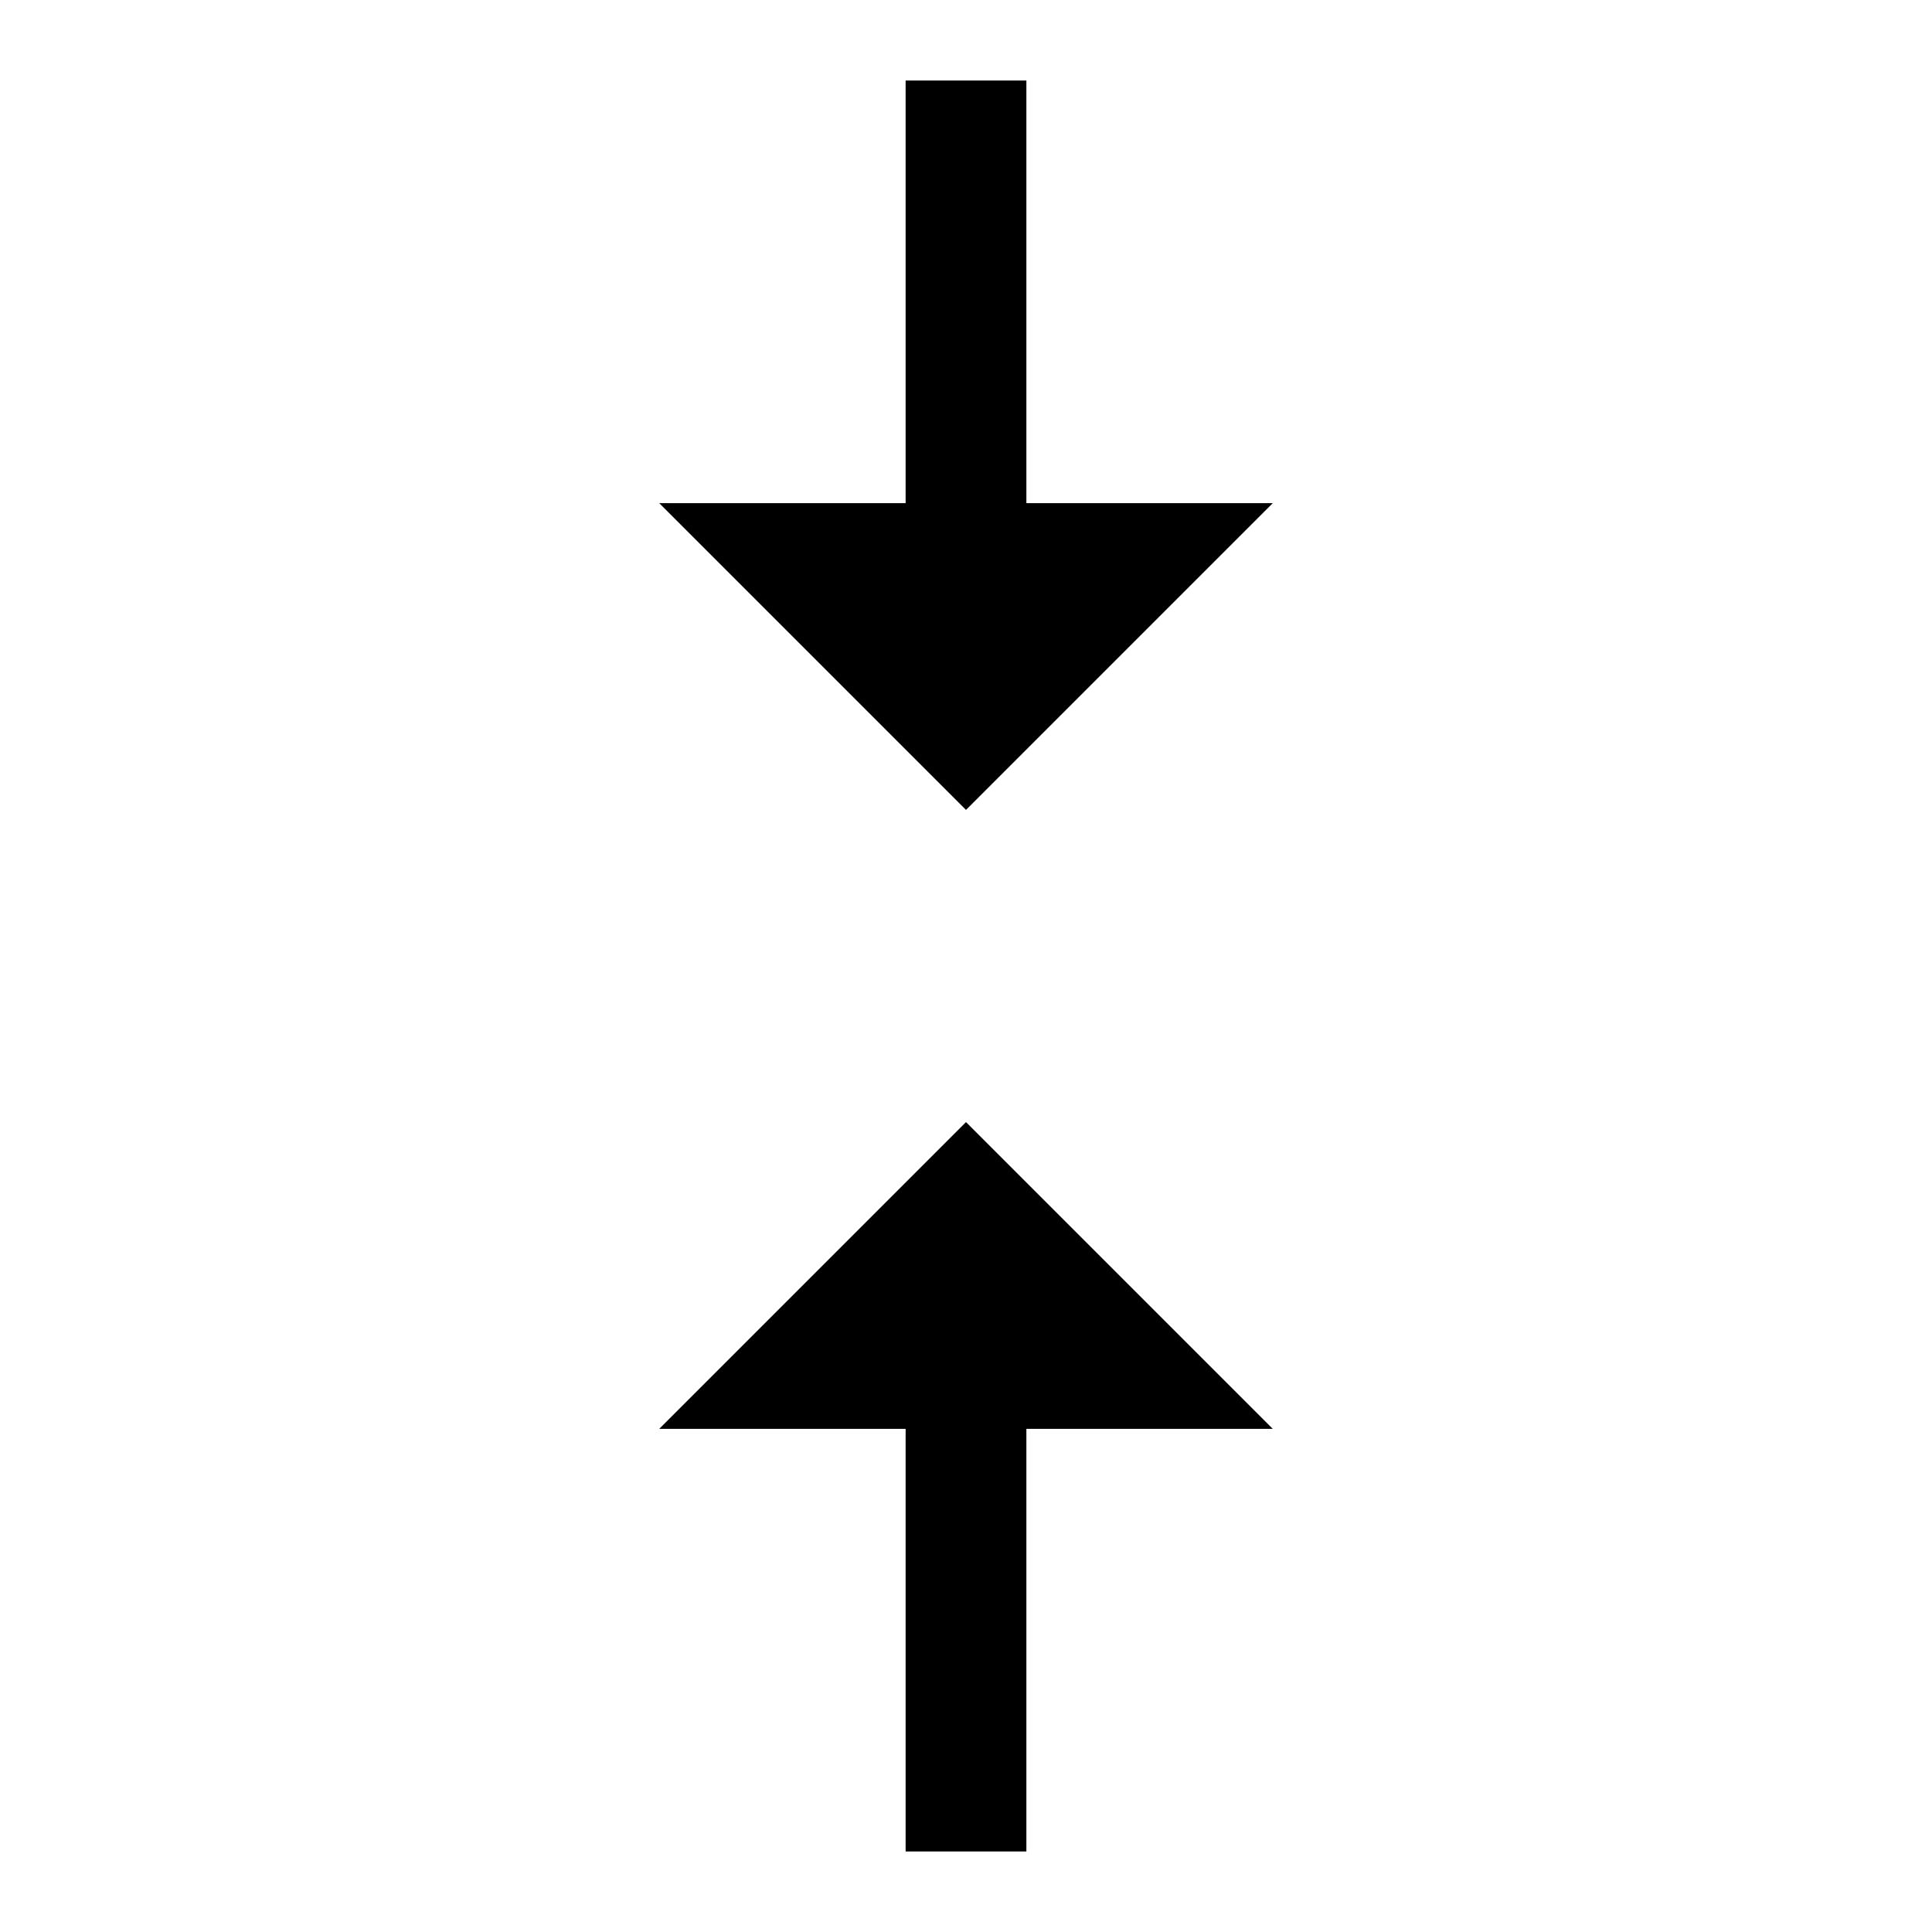
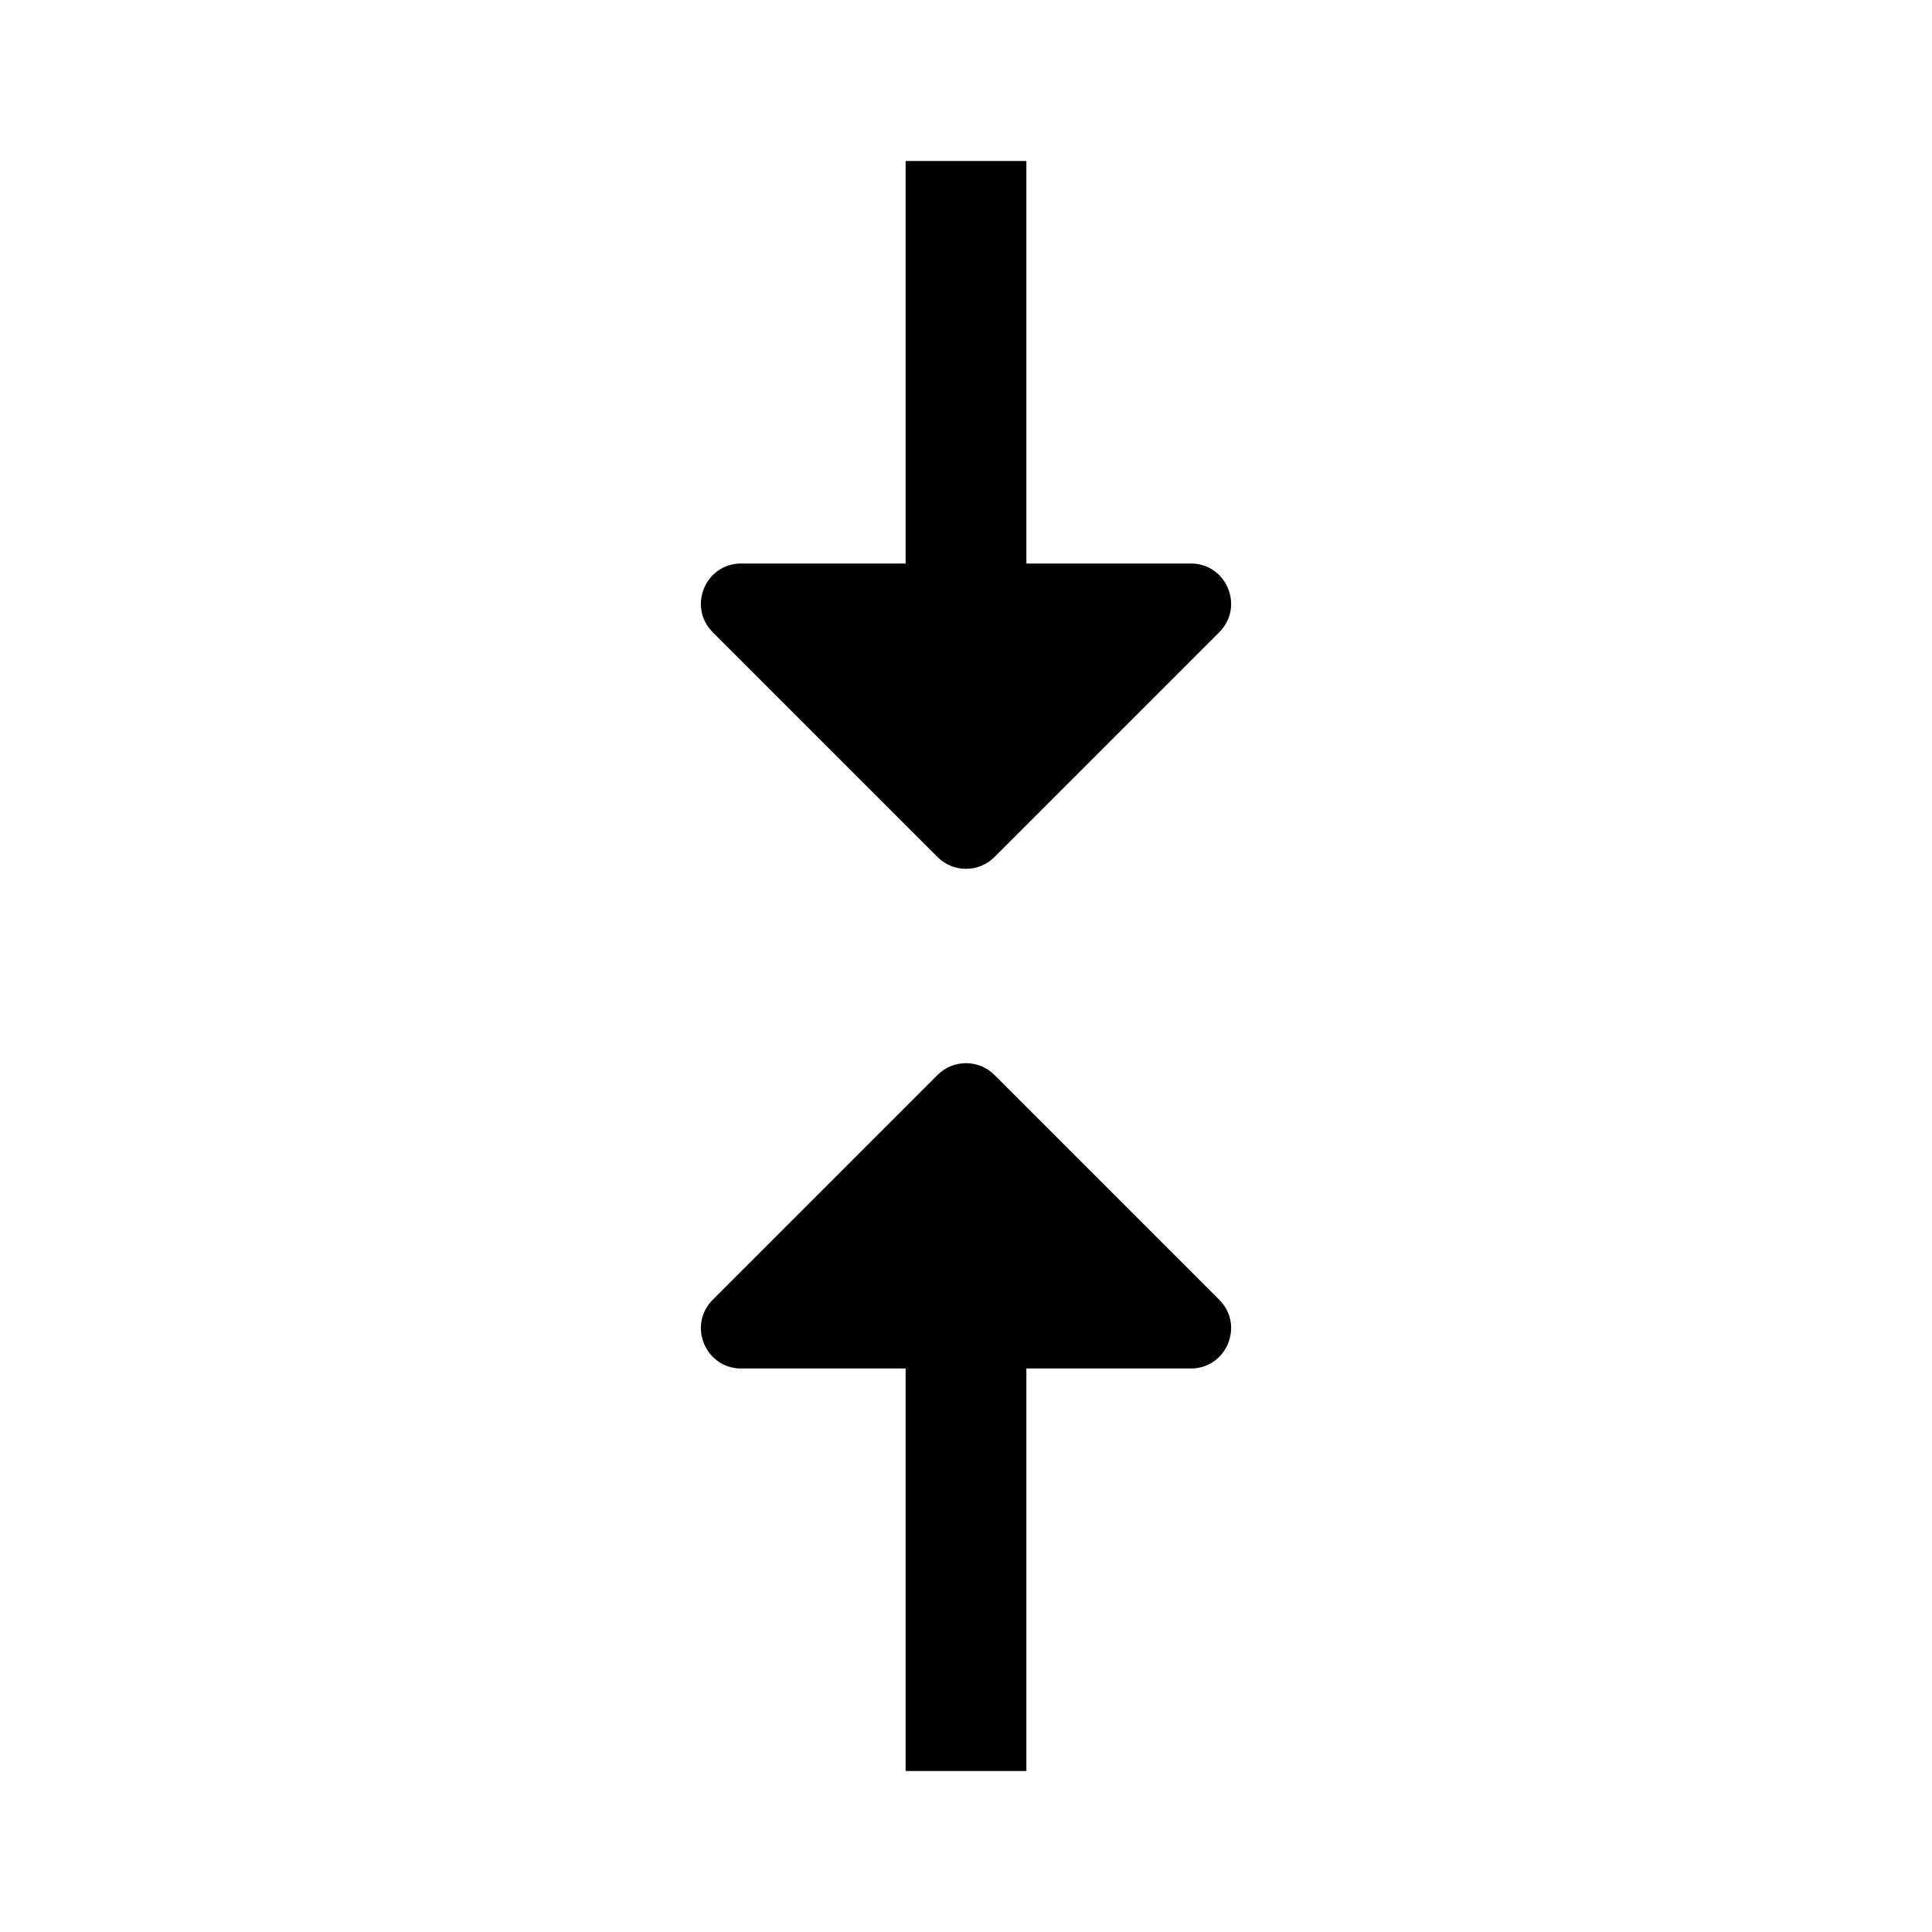
<svg xmlns="http://www.w3.org/2000/svg" width="24" height="24" viewBox="0 0 24 24">
-   <path fill-rule="evenodd" clip-rule="evenodd" d="M15.811 6.25L12 10.061L8.189 6.25L11.25 6.25L11.25 1L12.75 1L12.75 6.25L15.811 6.25ZM15.811 17.75L12.75 17.75L12.75 23L11.25 23L11.25 17.75L8.189 17.75L12 13.939L15.811 17.75Z" />
+   <path fill-rule="evenodd" clip-rule="evenodd" d="M8.854 16.146L11.646 13.354C11.842 13.158 12.158 13.158 12.354 13.354L15.146 16.146C15.461 16.461 15.238 17 14.793 17L12.75 17L12.75 22L11.25 22L11.25 17L9.207 17C8.762 17 8.539 16.461 8.854 16.146ZM8.854 7.854L11.646 10.646C11.842 10.842 12.158 10.842 12.354 10.646L15.146 7.854C15.461 7.539 15.238 7 14.793 7L12.75 7L12.75 2L11.25 2L11.25 7L9.207 7C8.762 7 8.539 7.539 8.854 7.854Z" />
</svg>
